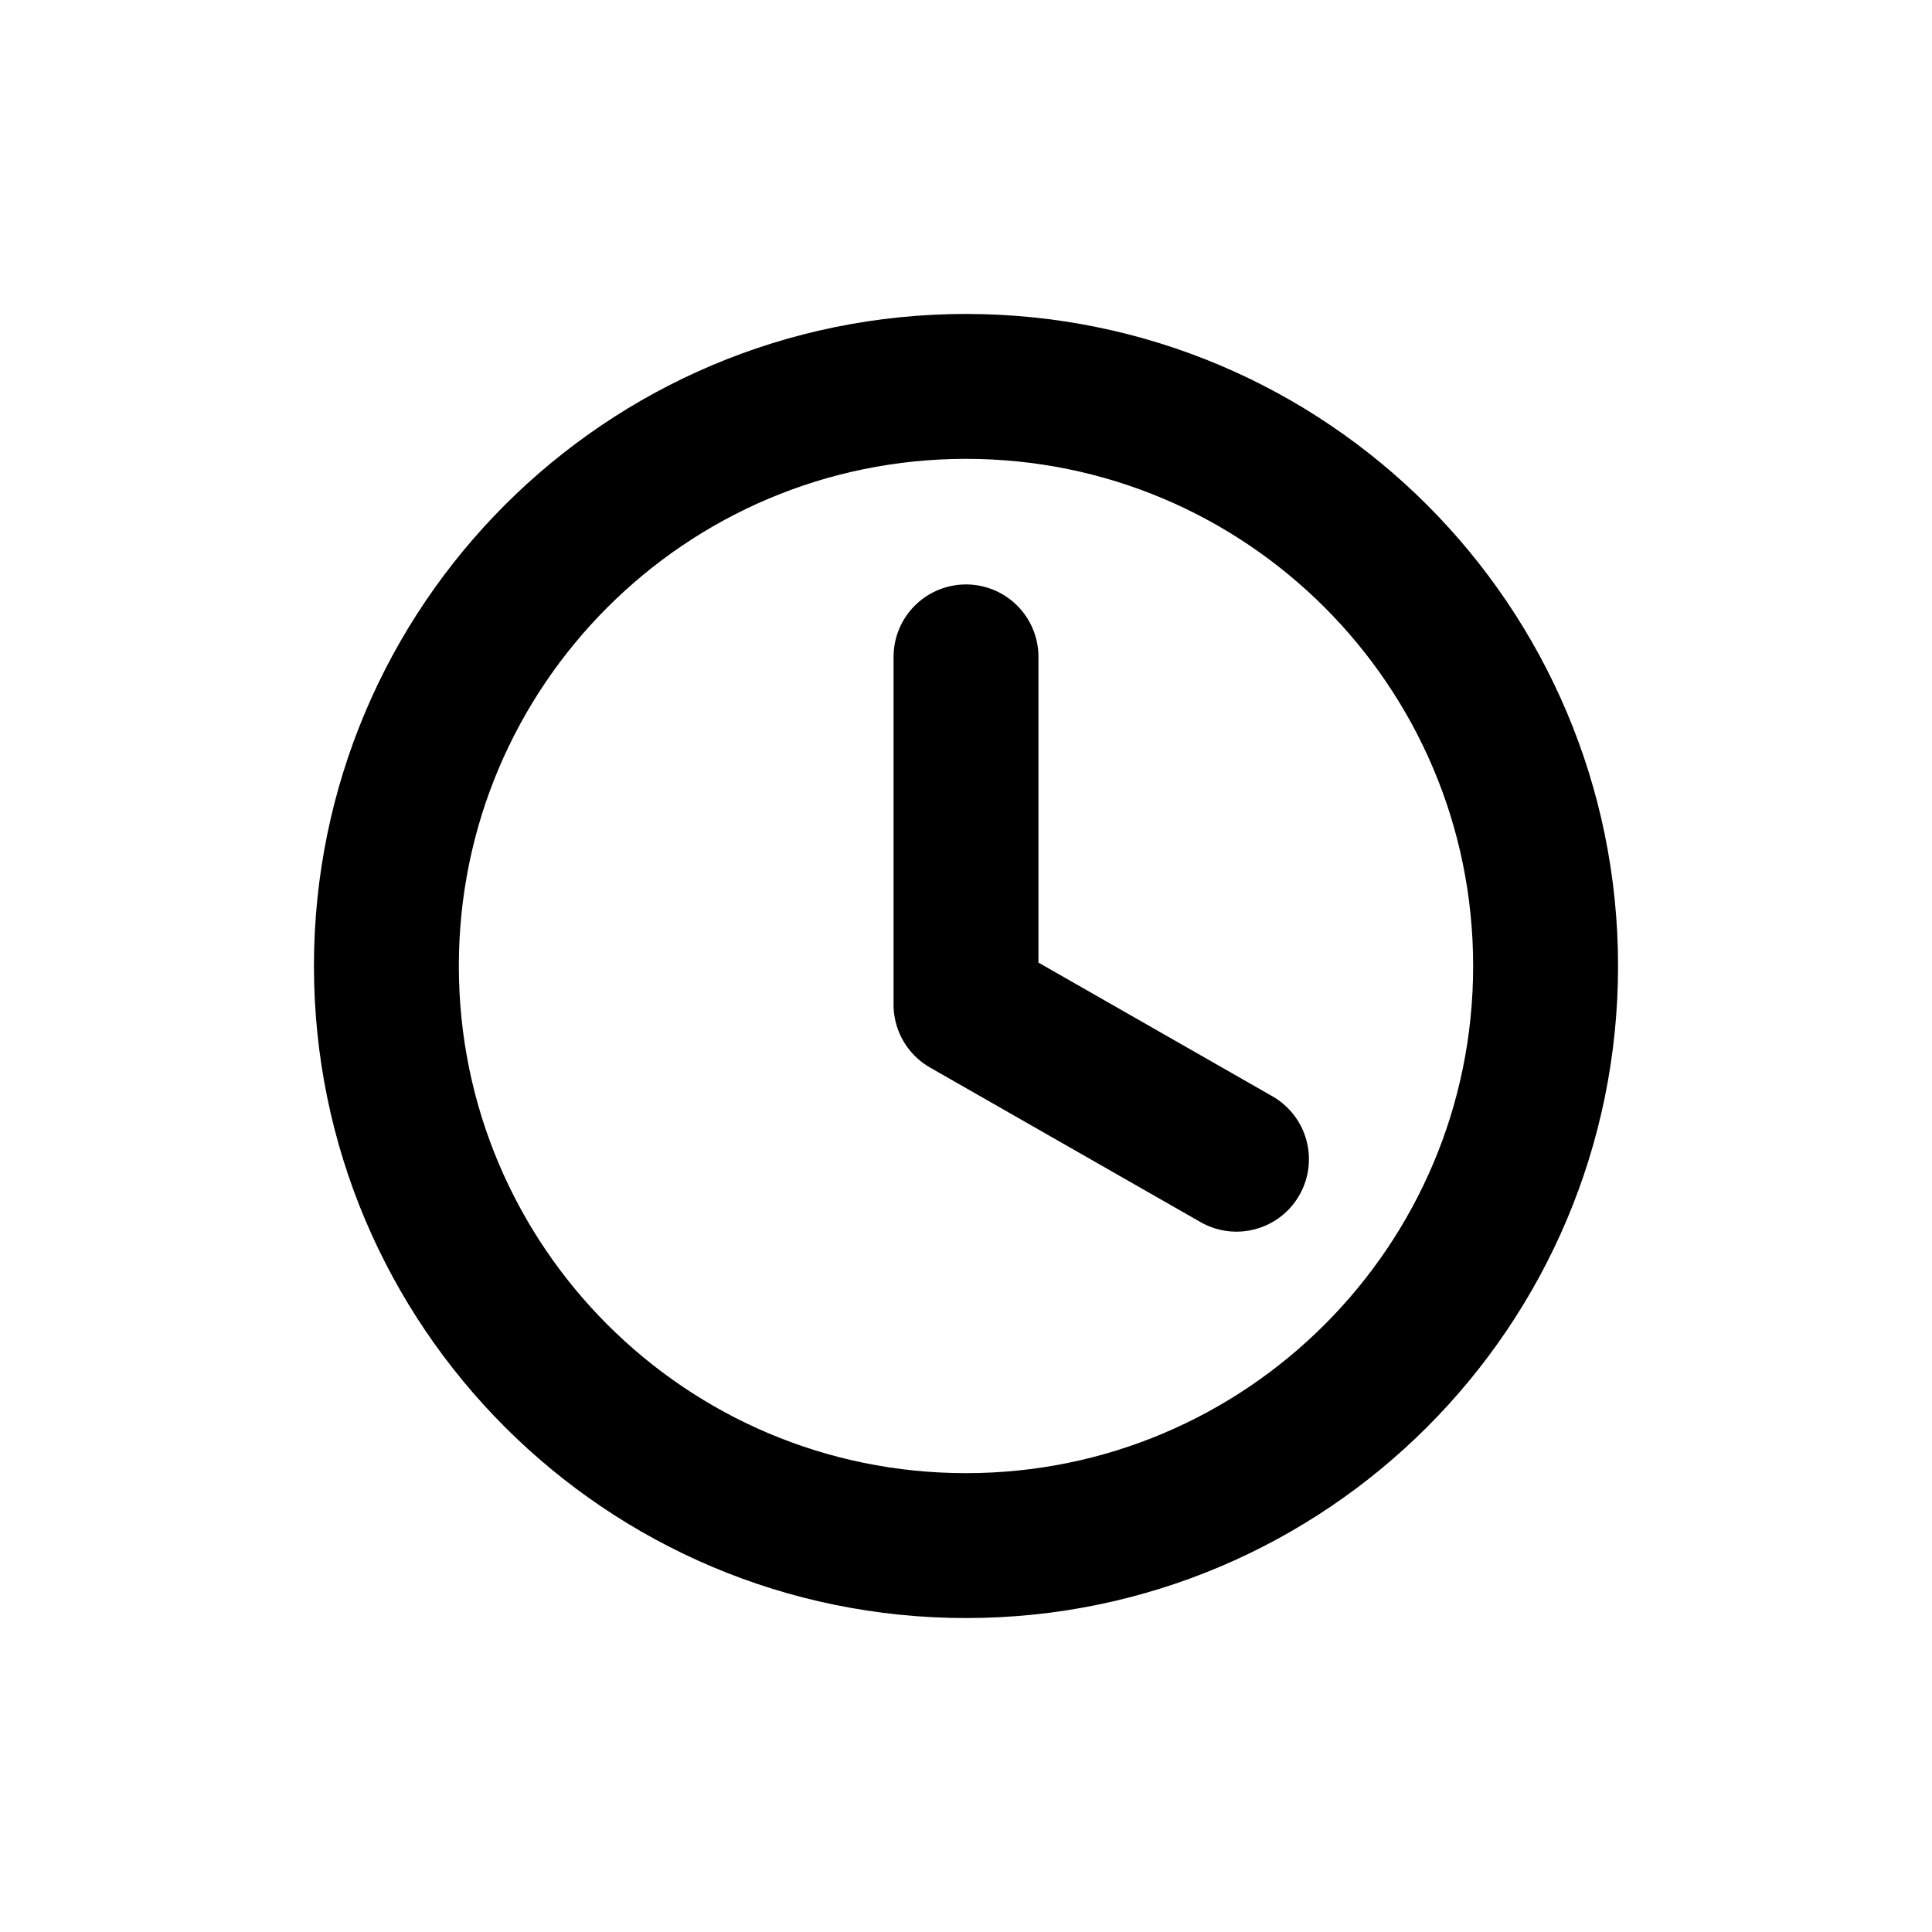
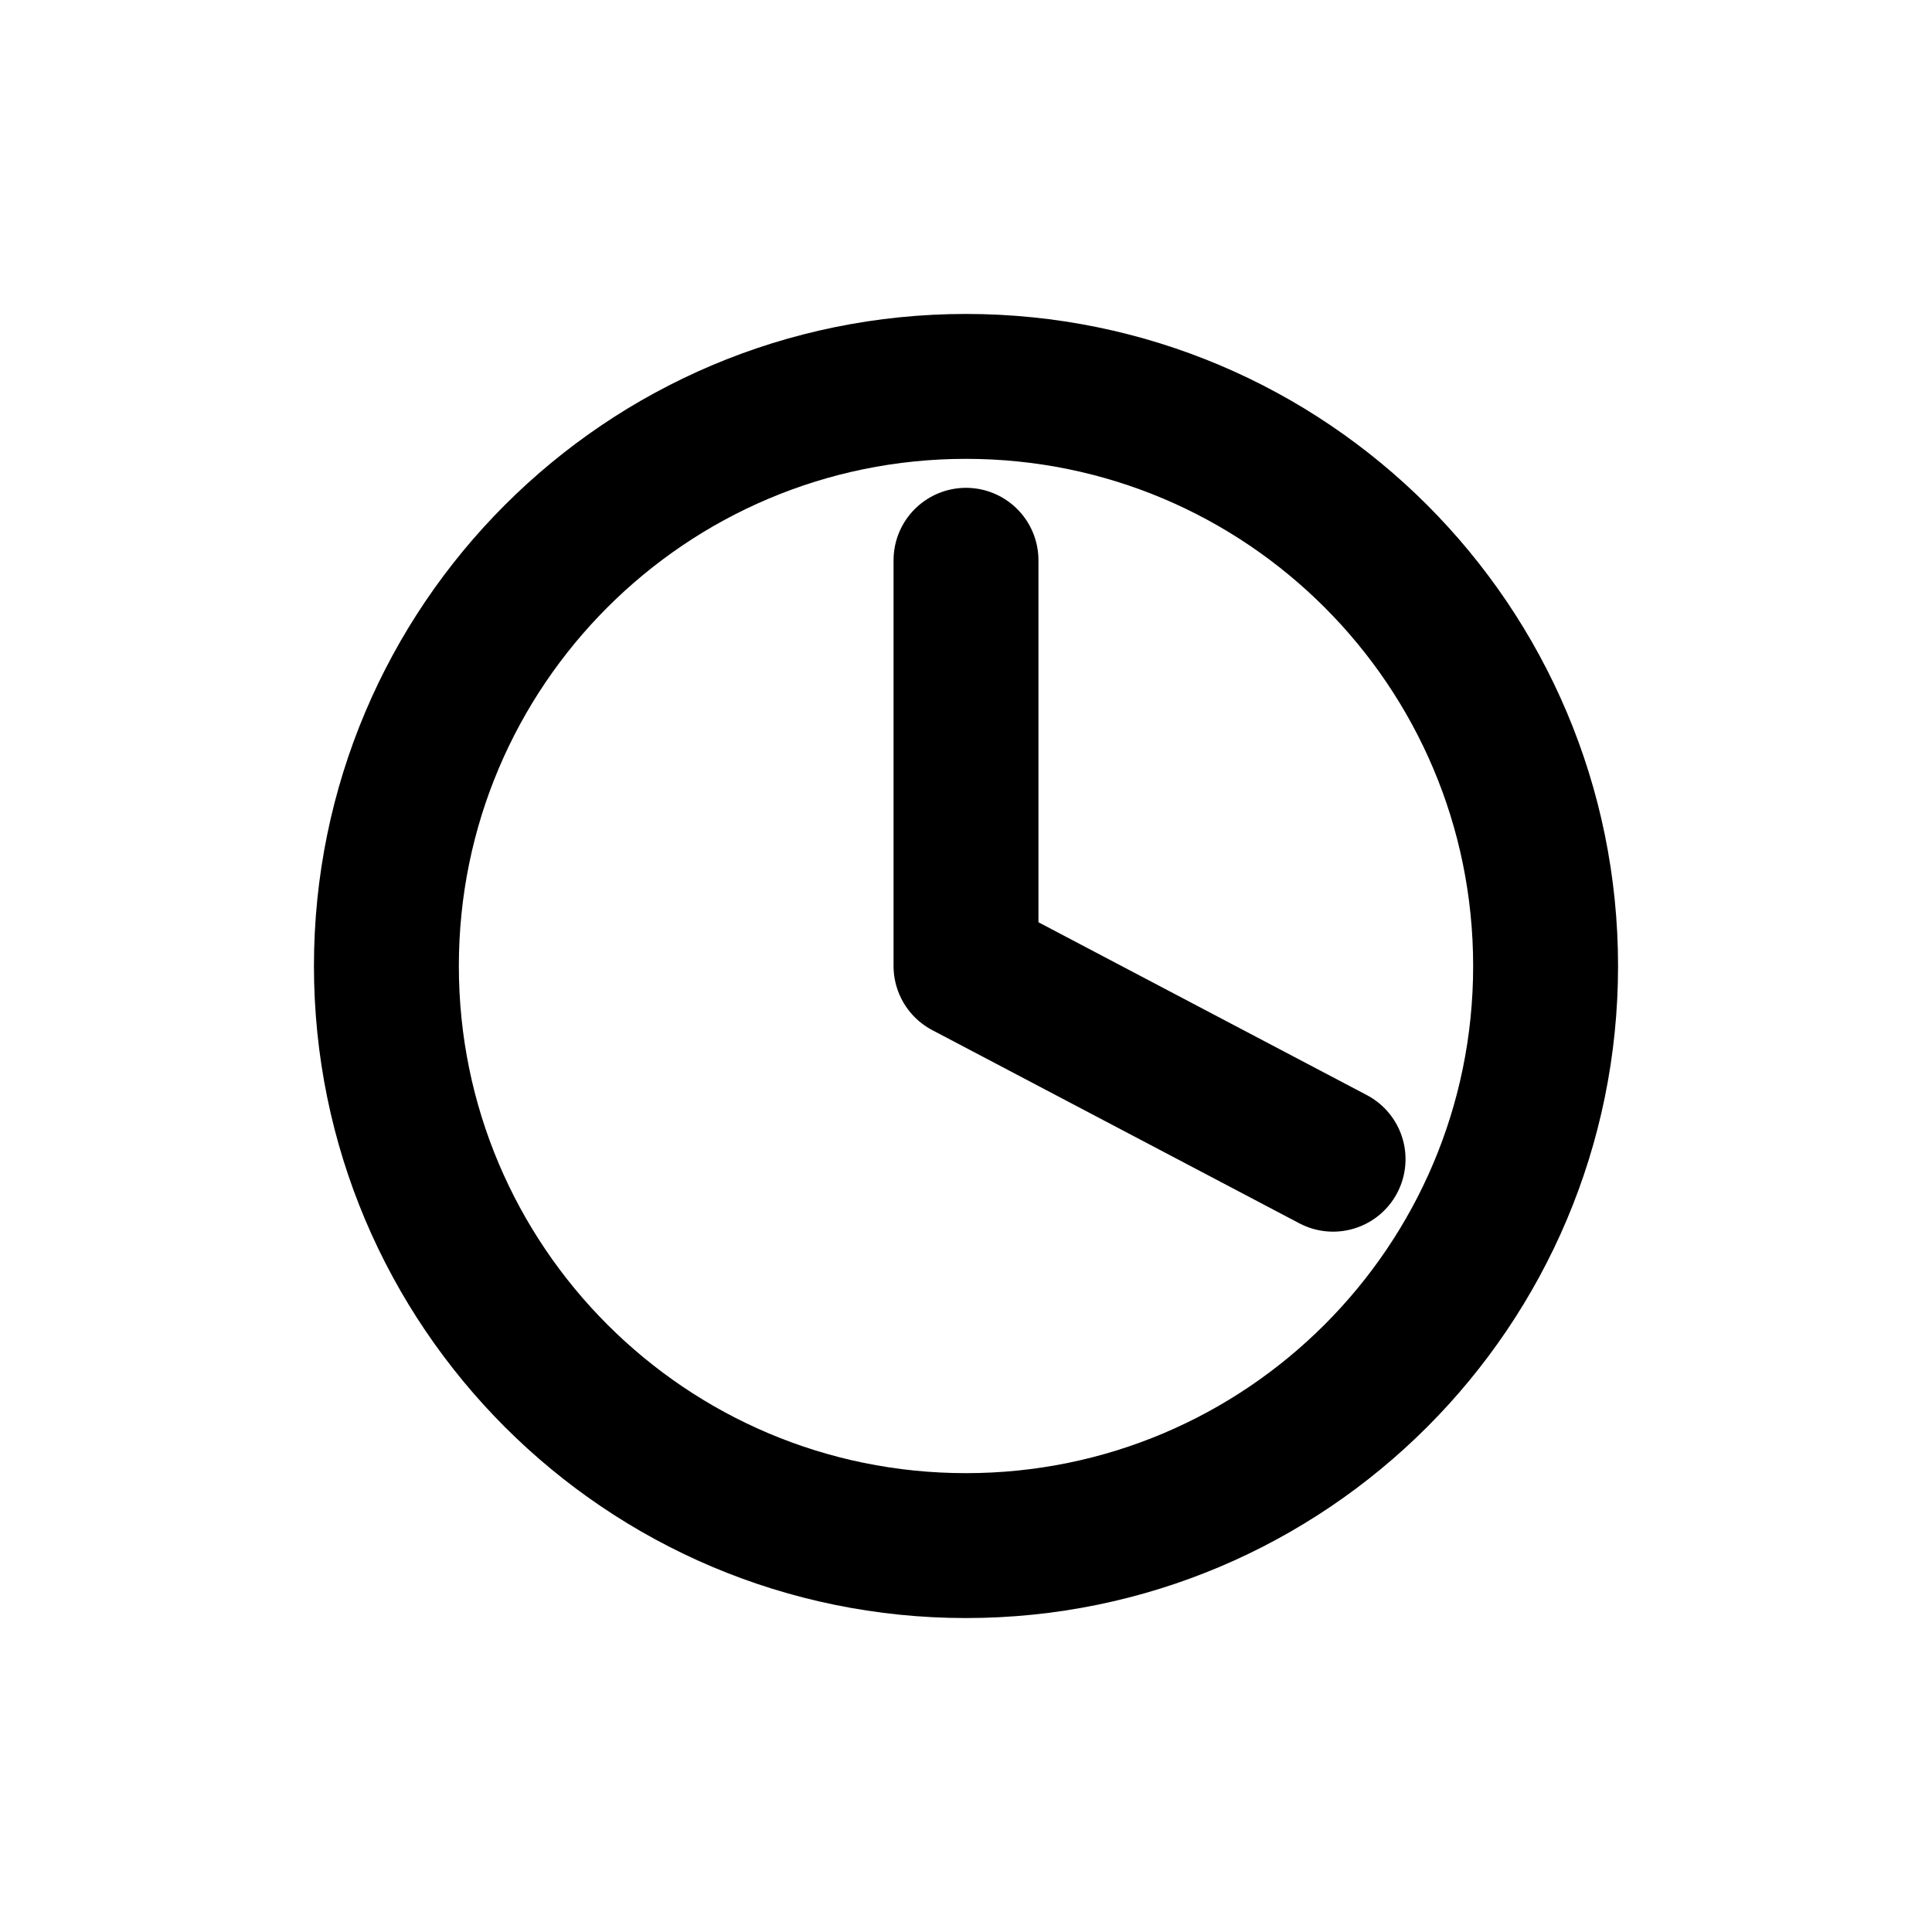
<svg xmlns="http://www.w3.org/2000/svg" width="20" height="20" viewBox="0 0 20 20" fill="none" stroke="currentColor" stroke-width="1.5" stroke-linecap="round" stroke-linejoin="round">
  <circle cx="10" cy="10" r="6" />
-   <path d="M10 6.8V10.4L12.8 12" />
+   <path d="M10 5.8V10L13.8 12" />
</svg>
